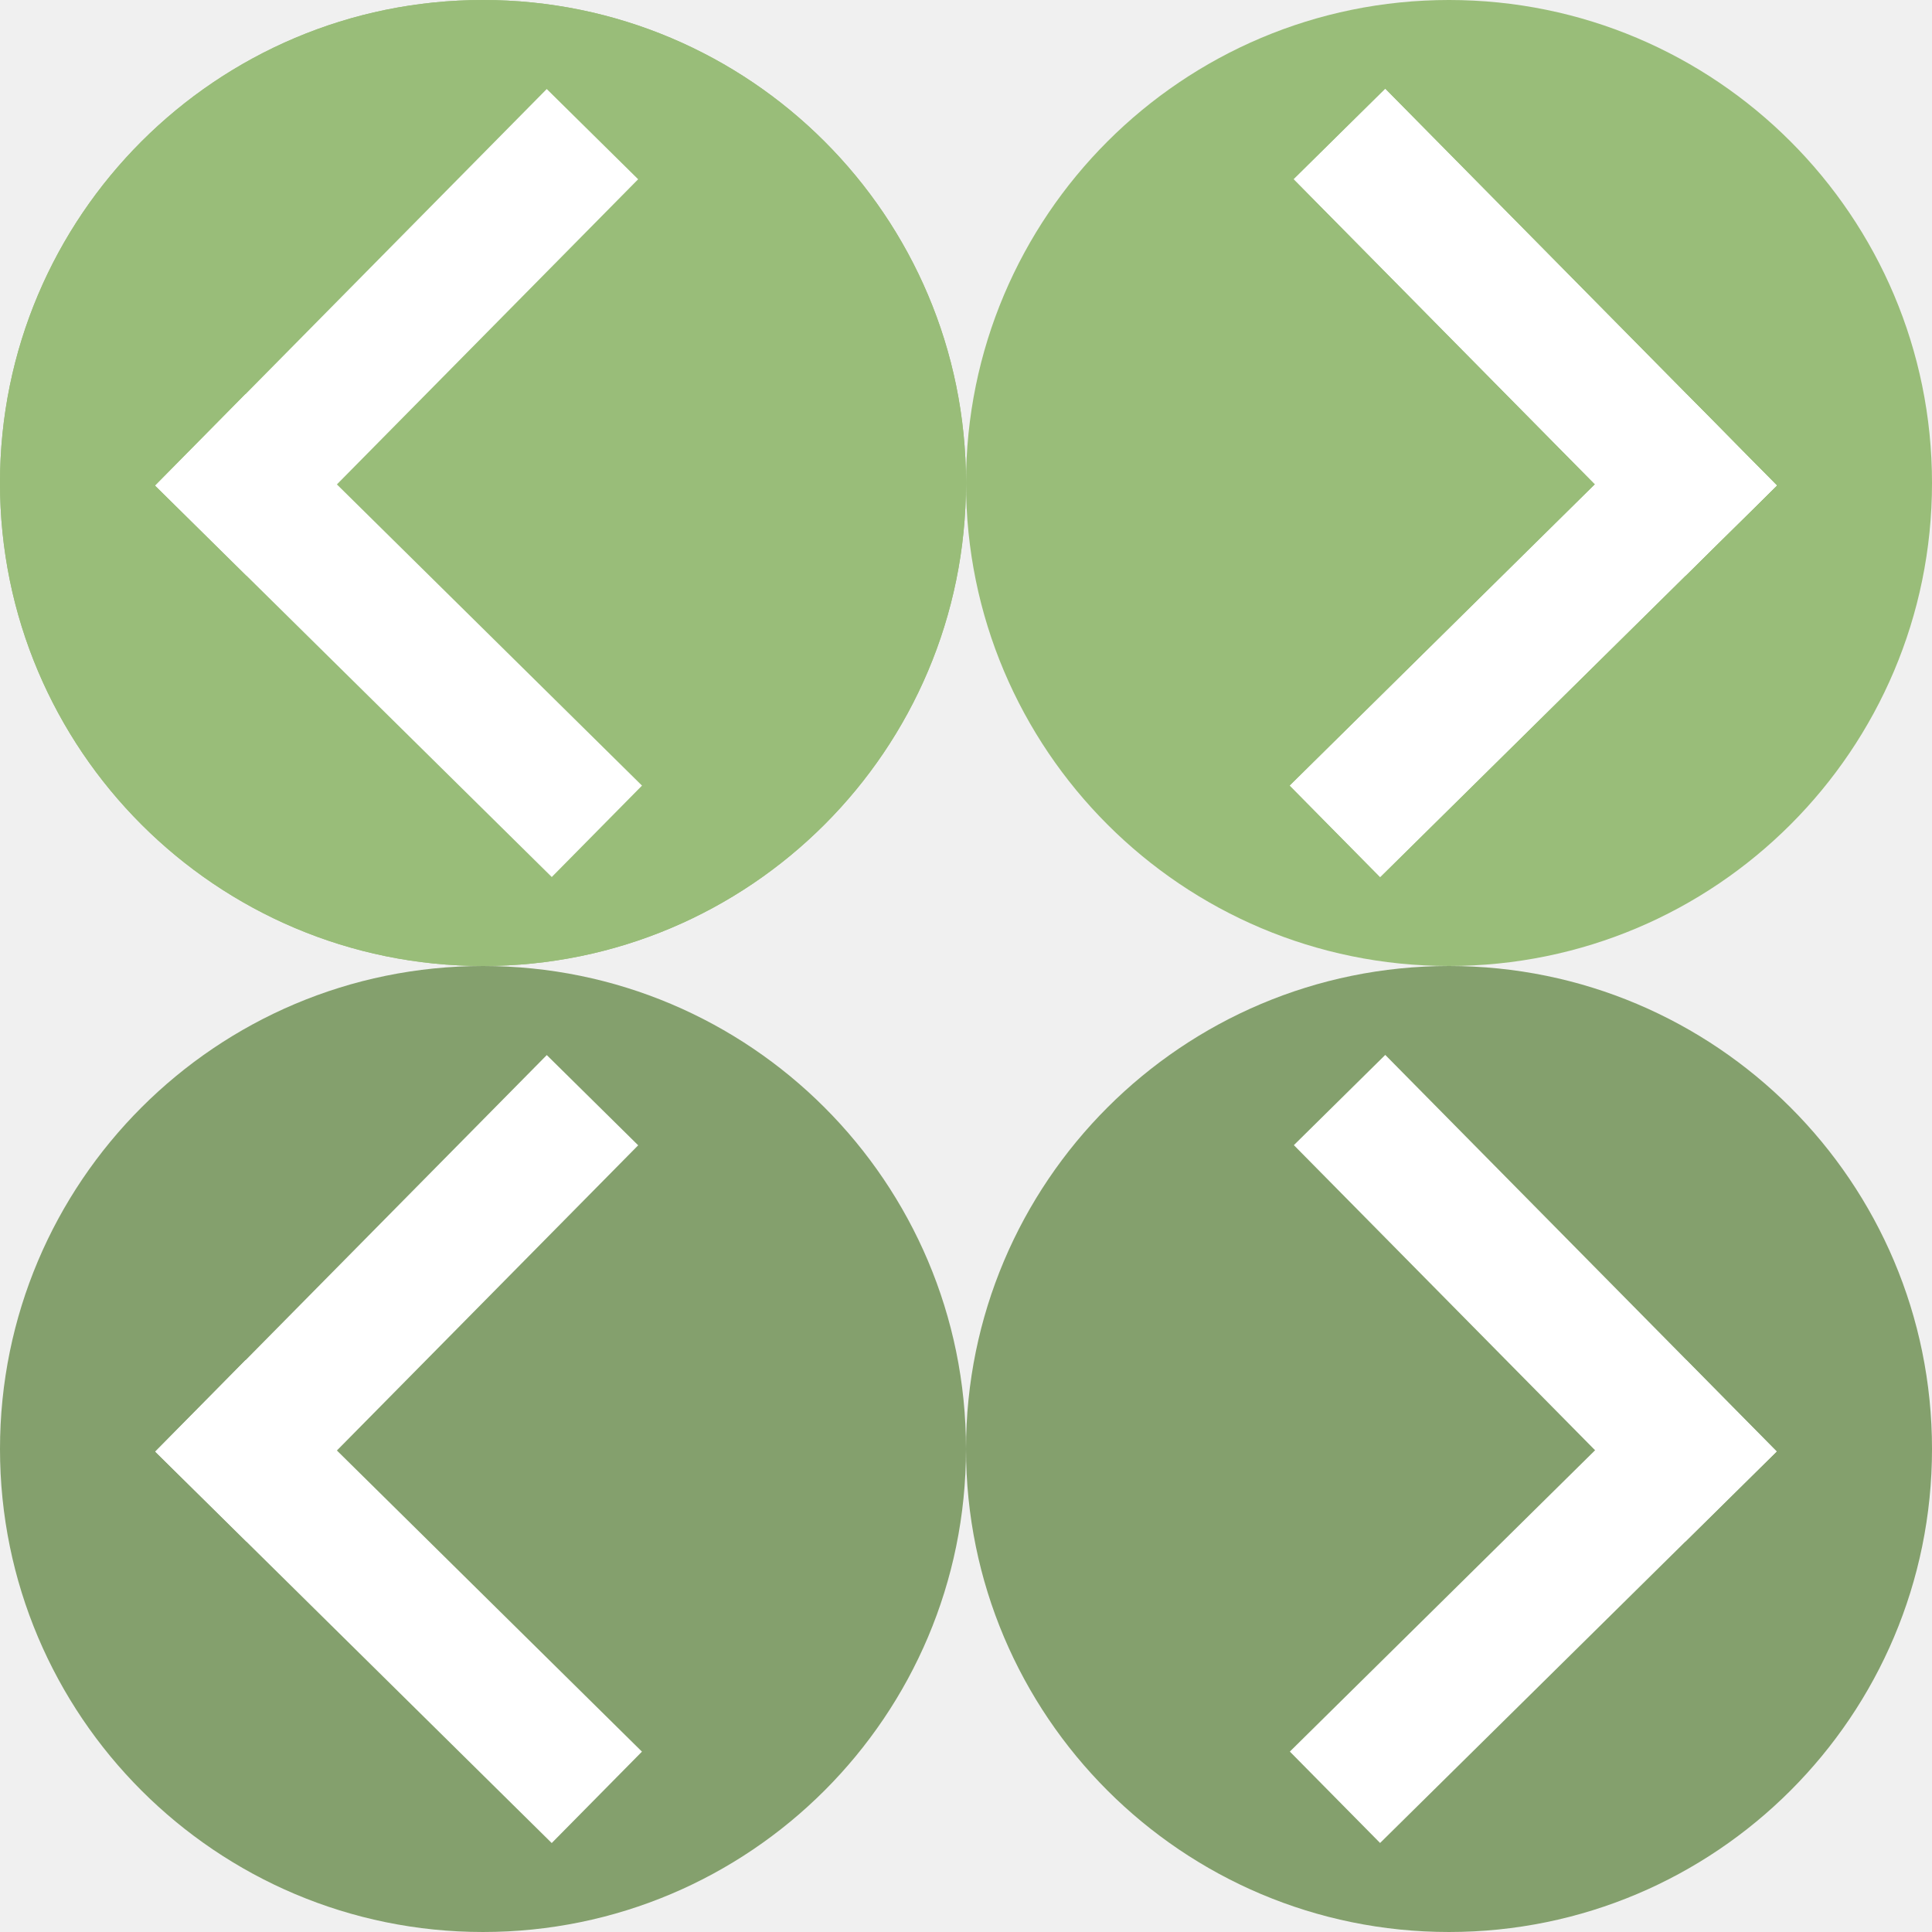
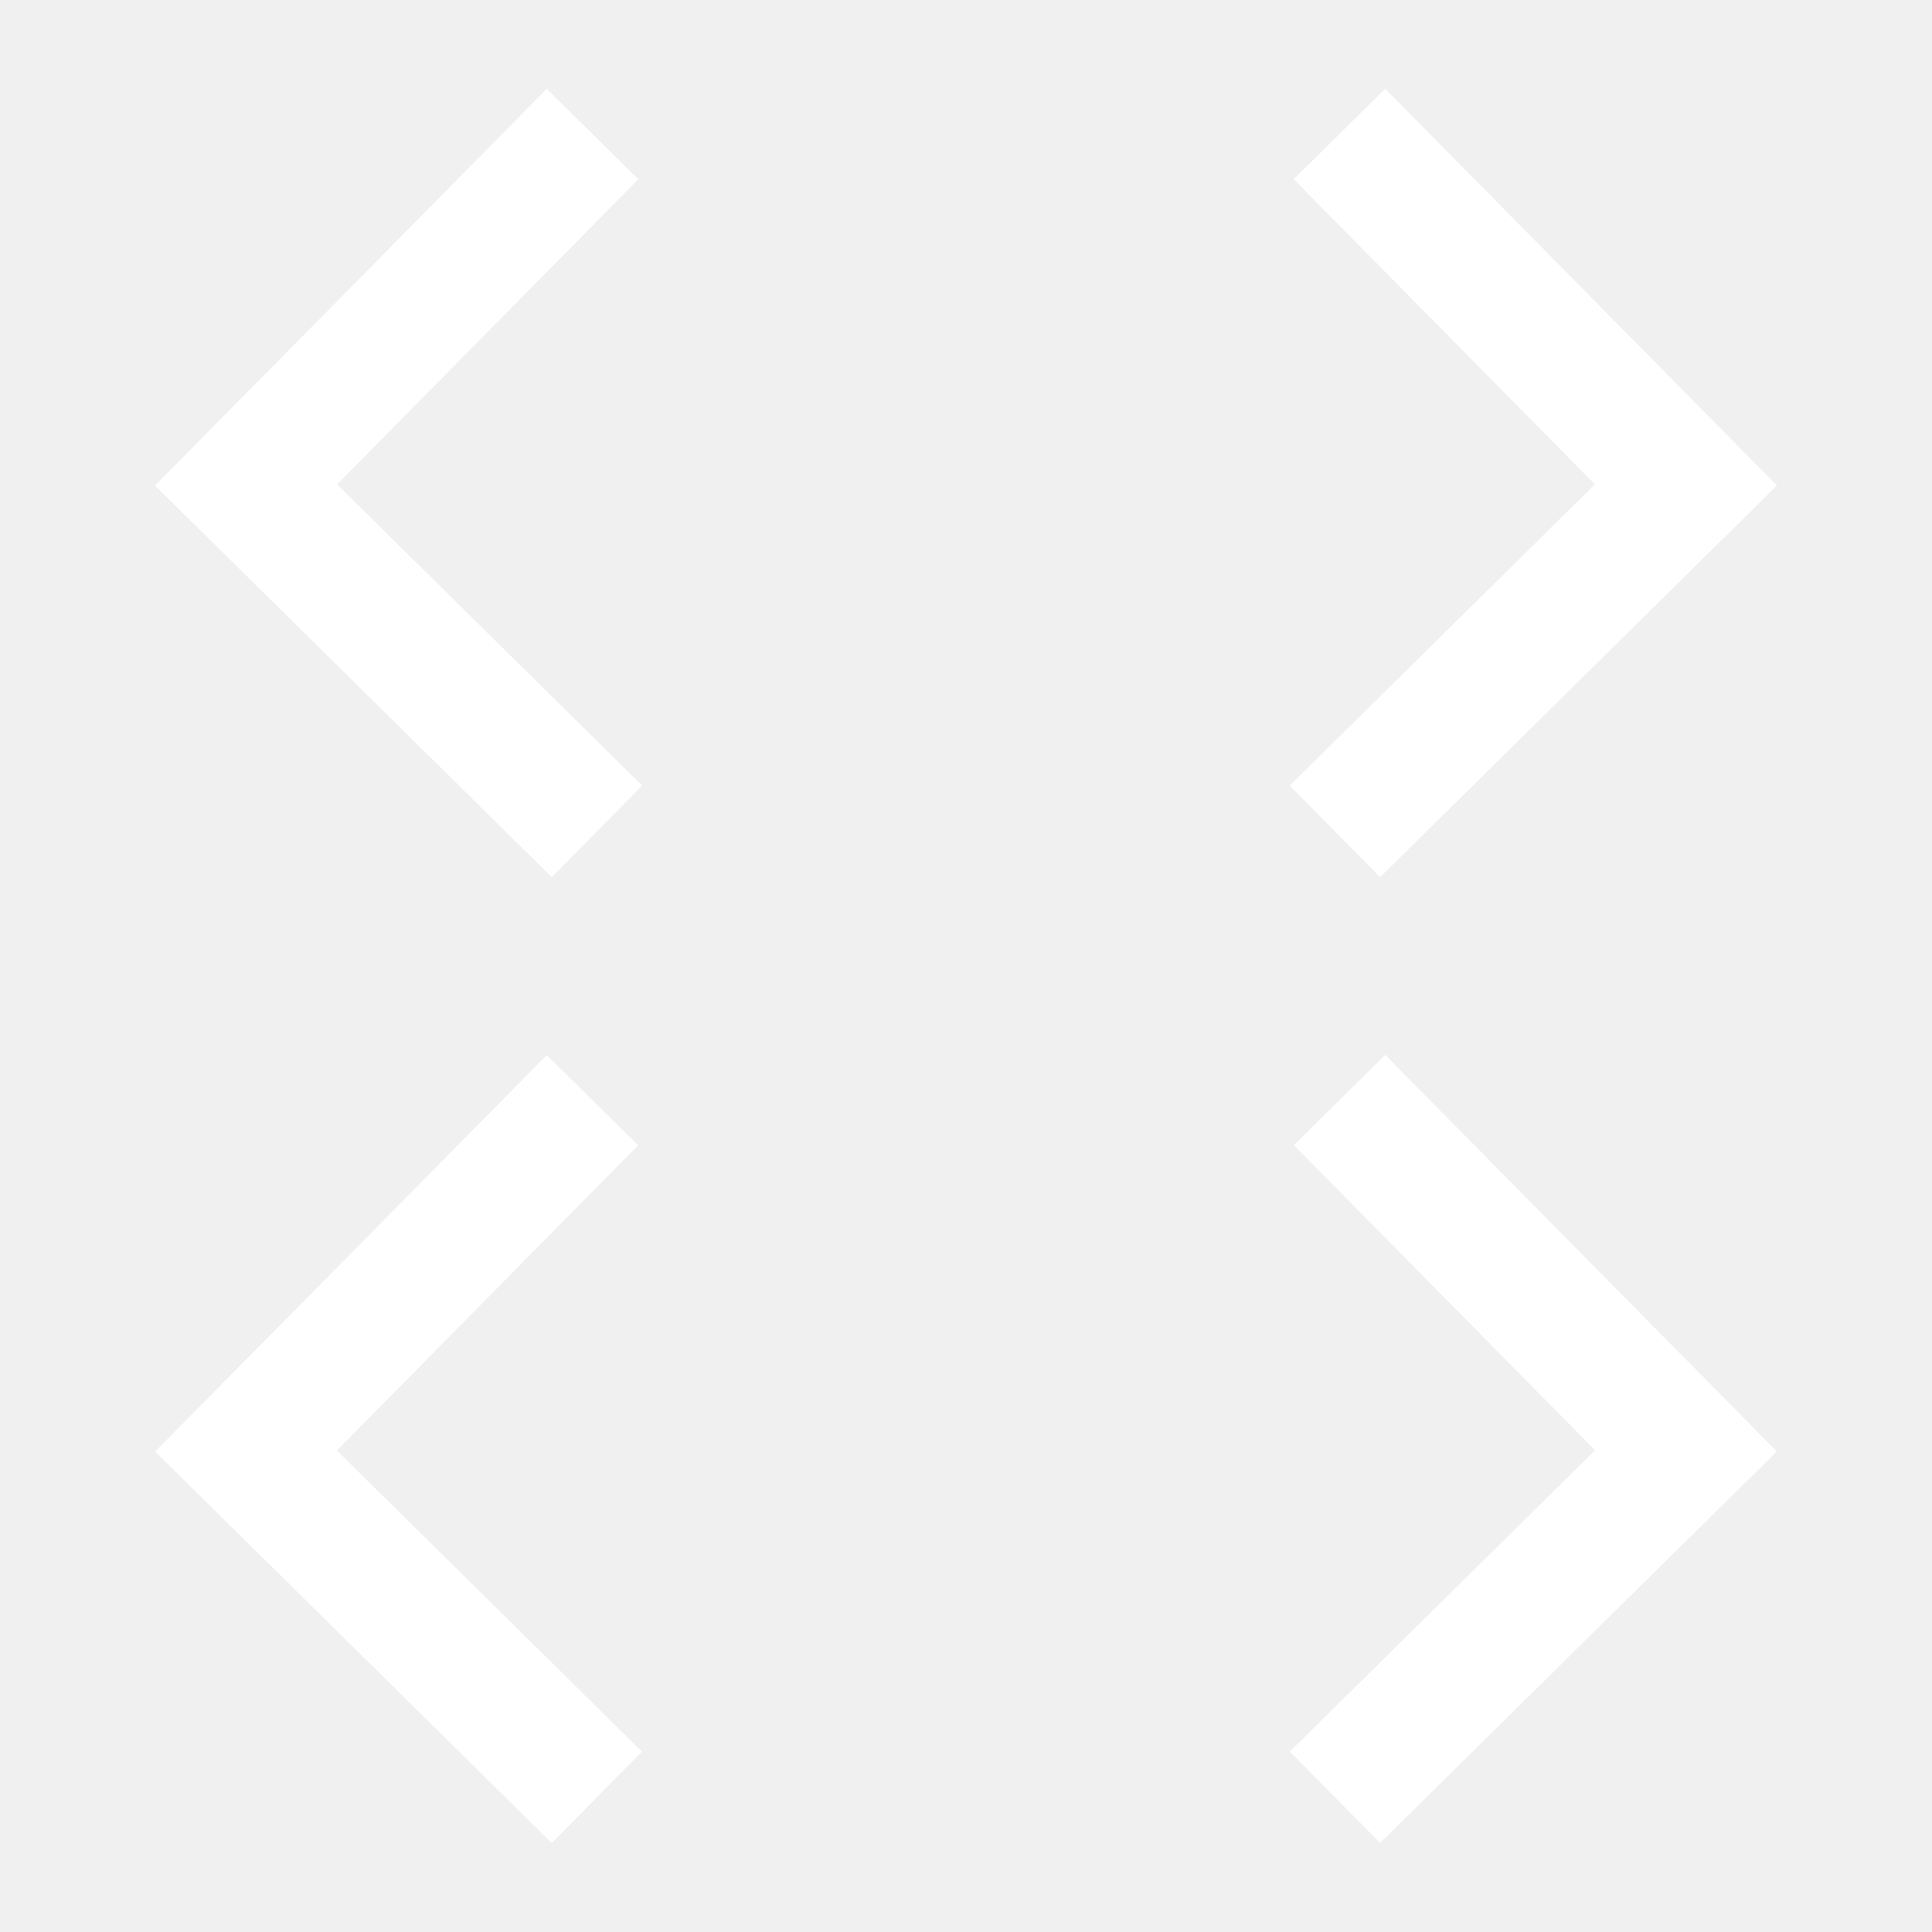
<svg xmlns="http://www.w3.org/2000/svg" version="1.1" id="Layer_1" x="0px" y="0px" width="681.927px" height="681.926px" viewBox="0 0 681.927 681.926" enable-background="new 0 0 681.927 681.926" xml:space="preserve">
-   <circle fill="#99BD79" cx="511.446" cy="170.481" r="170.482" />
+   <circle display="none" fill="#99BD79" cx="511.446" cy="170.481" r="170.482" />
  <rect x="442.885" y="201.661" transform="matrix(0.7116 -0.7025 0.7025 0.7116 -1.533 444.9204)" fill="#FFFFFF" width="196.667" height="45.334" />
  <rect x="443.573" y="94.656" transform="matrix(0.7025 0.7116 -0.7116 0.7025 244.6836 -350.7434)" fill="#FFFFFF" width="196.667" height="45.334" />
-   <circle fill="#99BD79" cx="170.482" cy="170.481" r="170.482" />
+   <circle display="none" fill="#99BD79" cx="170.482" cy="170.481" r="170.482" />
  <rect x="42.375" y="201.661" transform="matrix(-0.7116 -0.7025 0.7025 -0.7116 83.241 482.8219)" fill="#FFFFFF" width="196.667" height="45.334" />
  <rect x="41.687" y="94.656" transform="matrix(-0.7025 0.7116 -0.7116 -0.7025 321.8827 100.1035)" fill="#FFFFFF" width="196.667" height="45.334" />
  <rect x="442.885" y="201.661" transform="matrix(0.7116 -0.7025 0.7025 0.7116 -1.533 444.9204)" fill="#FFFFFF" width="196.667" height="45.334" />
  <rect x="443.573" y="94.656" transform="matrix(0.7025 0.7116 -0.7116 0.7025 244.6836 -350.7434)" fill="#FFFFFF" width="196.667" height="45.334" />
-   <circle fill="#99BD79" cx="170.482" cy="170.481" r="170.482" />
+   <circle display="none" fill="#99BD79" cx="170.482" cy="170.481" r="170.482" />
  <rect x="42.375" y="201.661" transform="matrix(-0.7116 -0.7025 0.7025 -0.7116 83.241 482.8219)" fill="#FFFFFF" width="196.667" height="45.334" />
  <rect x="41.687" y="94.656" transform="matrix(-0.7025 0.7116 -0.7116 -0.7025 321.8827 100.1035)" fill="#FFFFFF" width="196.667" height="45.334" />
-   <circle fill="#84A06D" cx="511.446" cy="511.444" r="170.482" />
+   <circle display="none" fill="#84A06D" cx="511.446" cy="511.444" r="170.482" />
  <rect x="442.885" y="542.623" transform="matrix(0.7116 -0.7025 0.7025 0.7116 -241.076 543.2419)" fill="#FFFFFF" width="196.667" height="45.334" />
  <rect x="443.574" y="435.619" transform="matrix(0.7025 0.7116 -0.7116 0.7025 487.3246 -249.3226)" fill="#FFFFFF" width="196.666" height="45.334" />
-   <circle fill="#84A06D" cx="170.482" cy="511.444" r="170.482" />
+   <circle display="none" fill="#84A06D" cx="170.482" cy="511.444" r="170.482" />
  <rect x="42.375" y="542.623" transform="matrix(-0.7116 -0.7025 0.7025 -0.7116 -156.302 1066.426)" fill="#FFFFFF" width="196.667" height="45.334" />
  <rect x="41.687" y="435.619" transform="matrix(-0.7025 0.7116 -0.7116 -0.7025 564.5245 680.6093)" fill="#FFFFFF" width="196.666" height="45.334" />
</svg>
